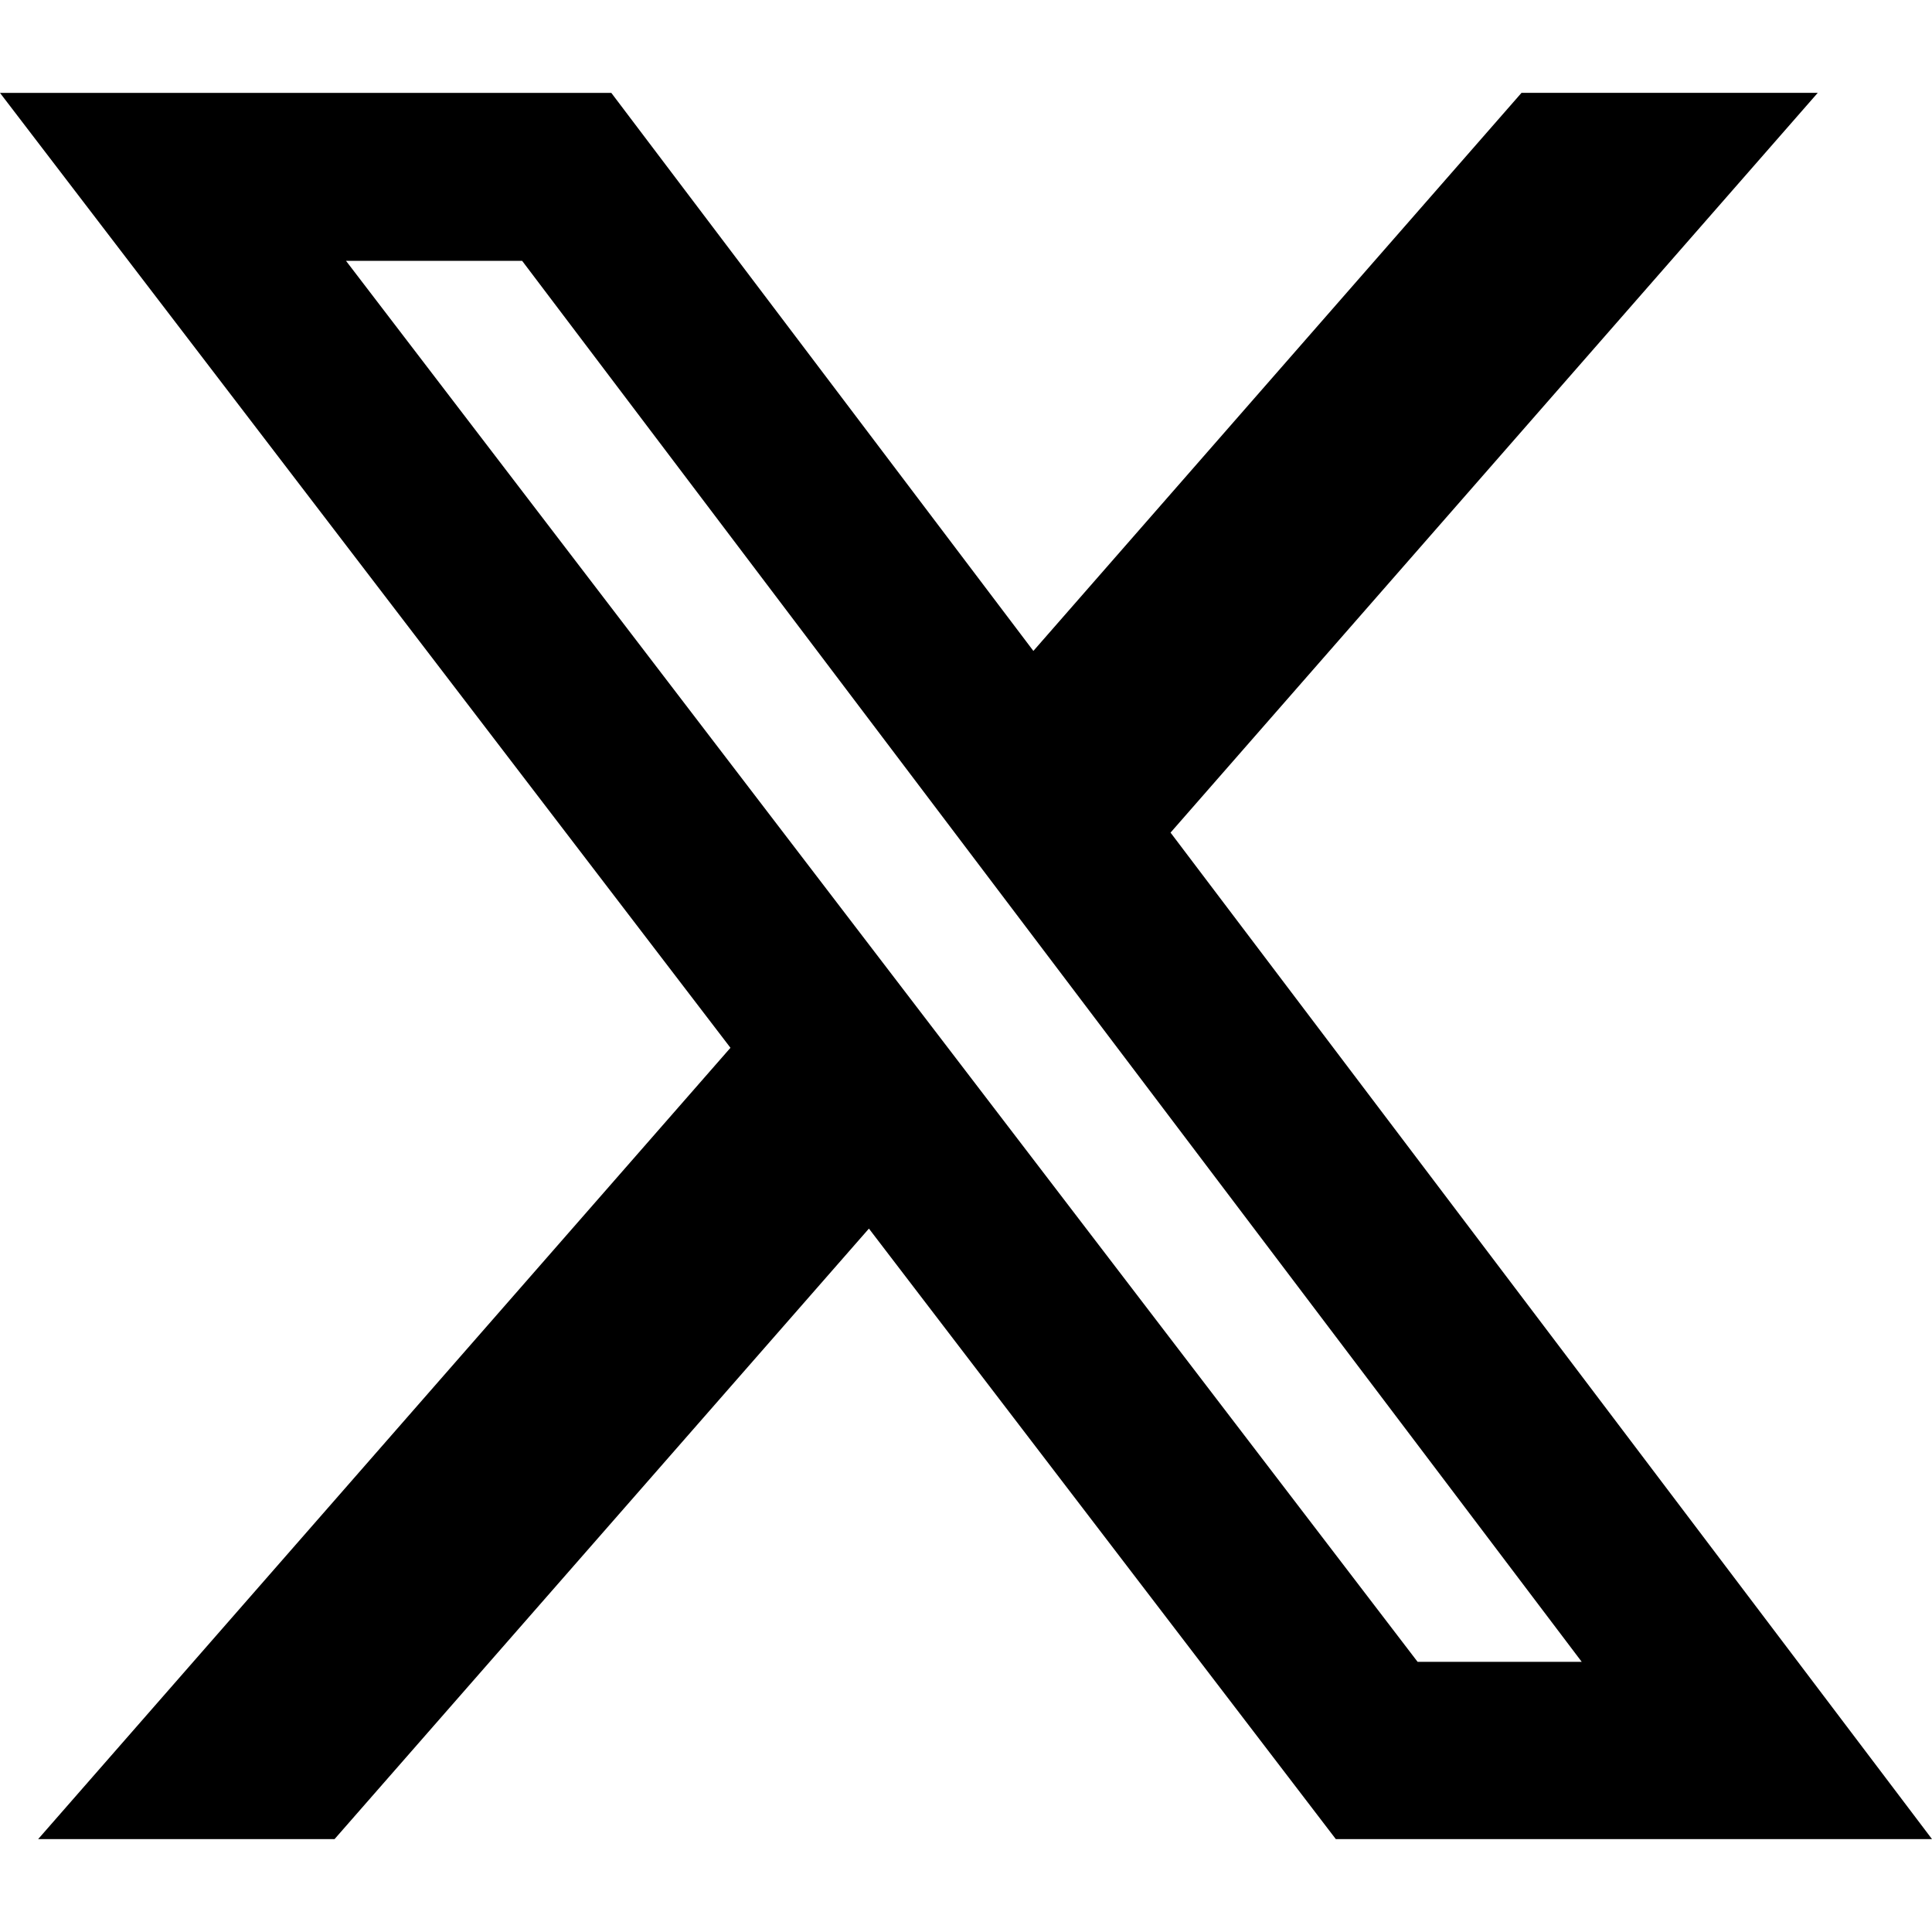
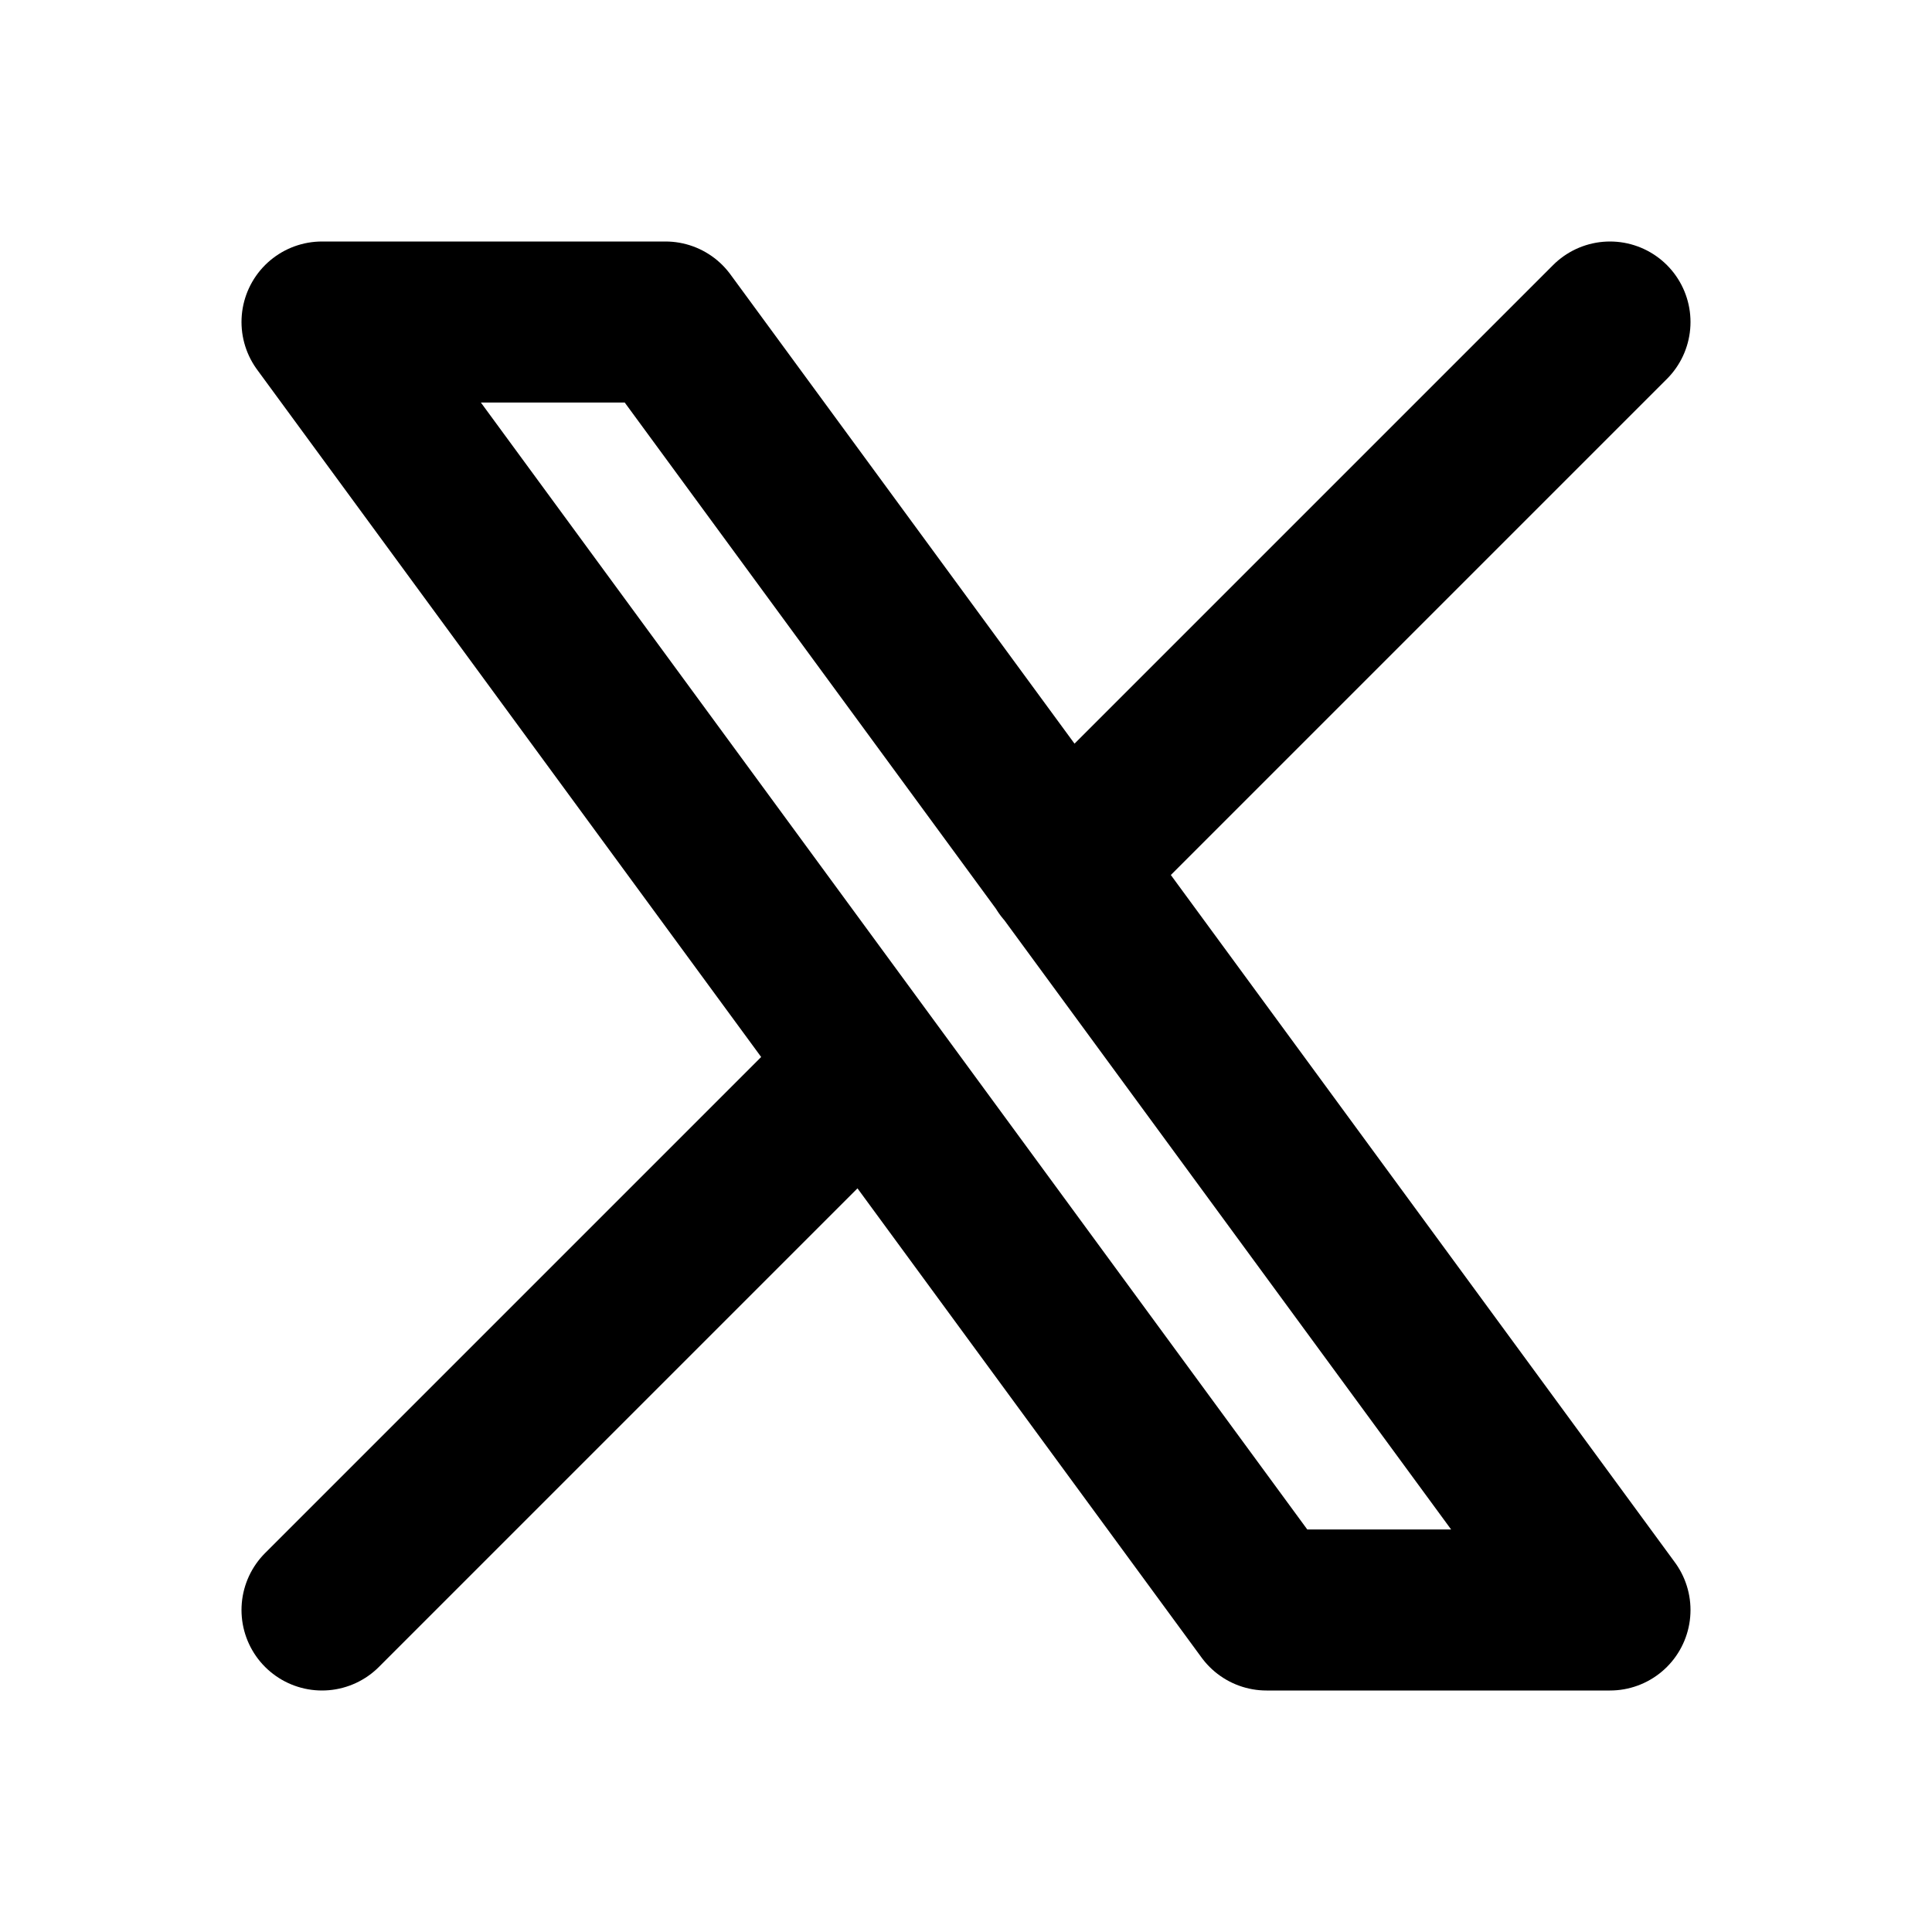
<svg xmlns="http://www.w3.org/2000/svg" width="24" height="24" viewBox="0 0 24 24">
-   <path fill="currentColor" d="M18.901 1.153h3.68l-8.04 9.19L24 22.846h-7.406l-5.8-7.584l-6.638 7.584H.474l8.6-9.83L0 1.154h7.594l5.243 6.932ZM17.61 20.644h2.039L6.486 3.24H4.298Z" />
+   <path fill="none" stroke="currentColor" stroke-linecap="round" stroke-linejoin="round" stroke-width="2" d="m4 4l11.733 16H20L8.267 4zm0 16l6.768-6.768m2.46-2.46L20 4" />
</svg>
